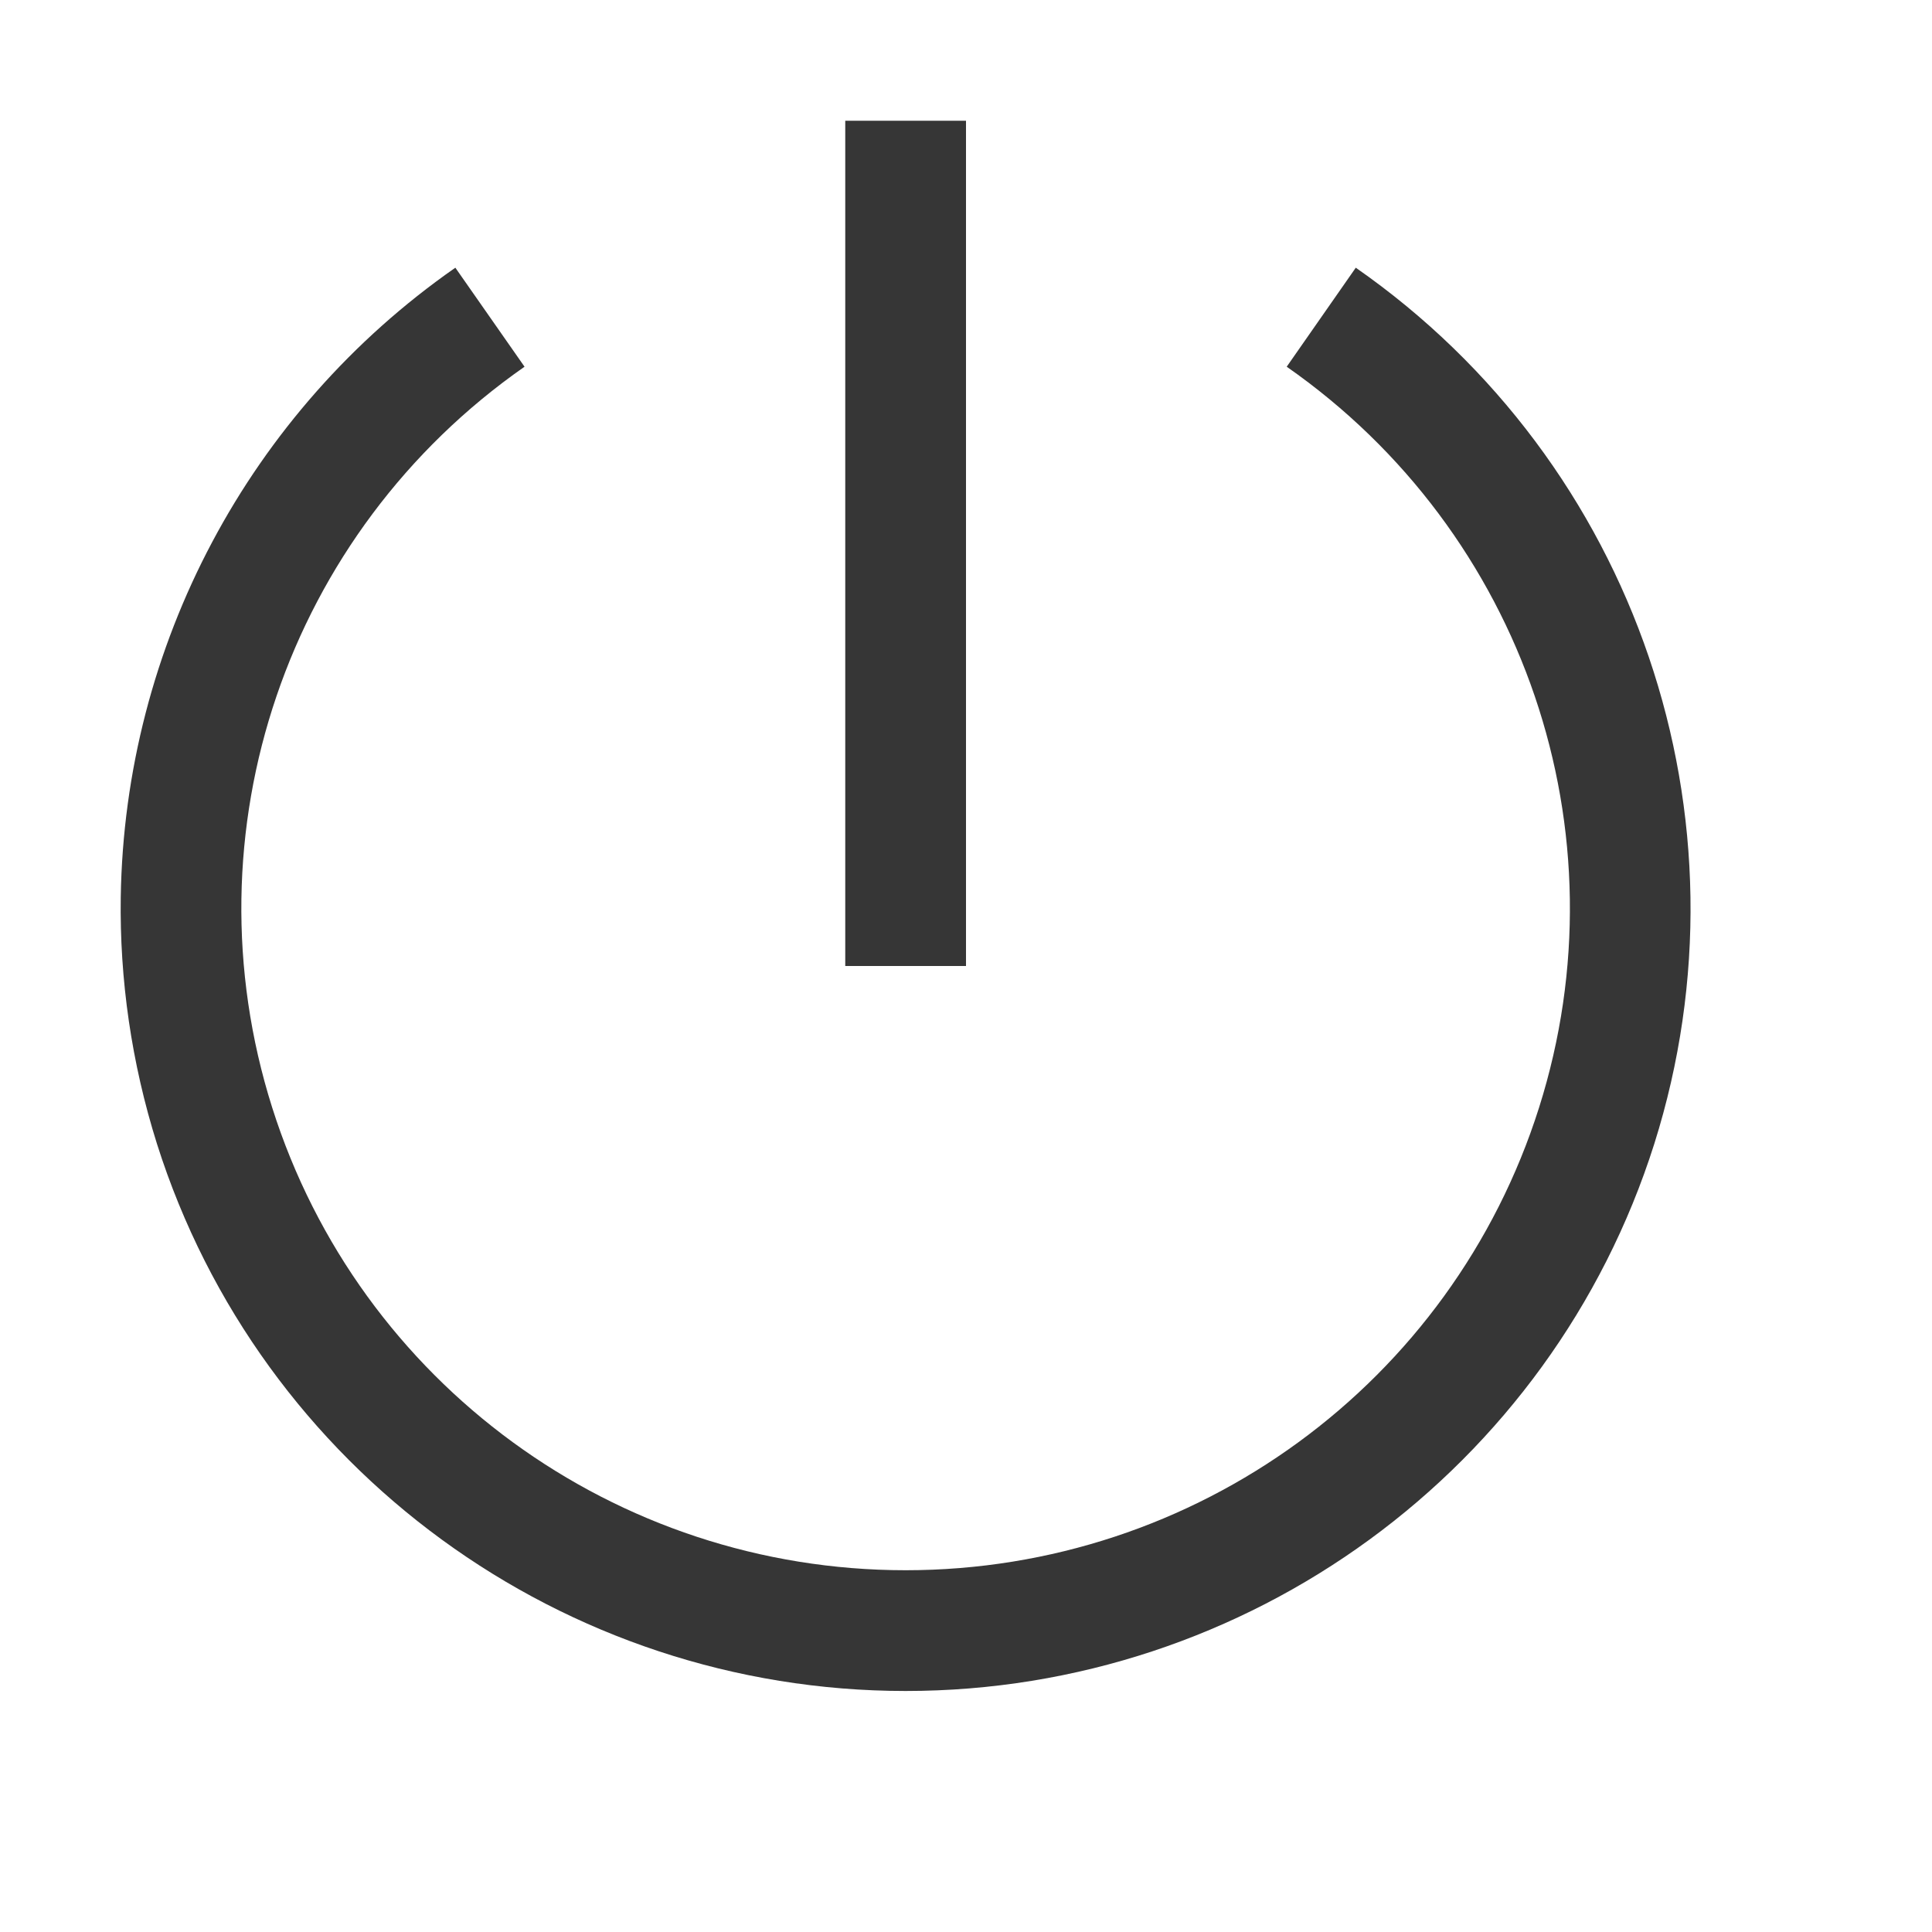
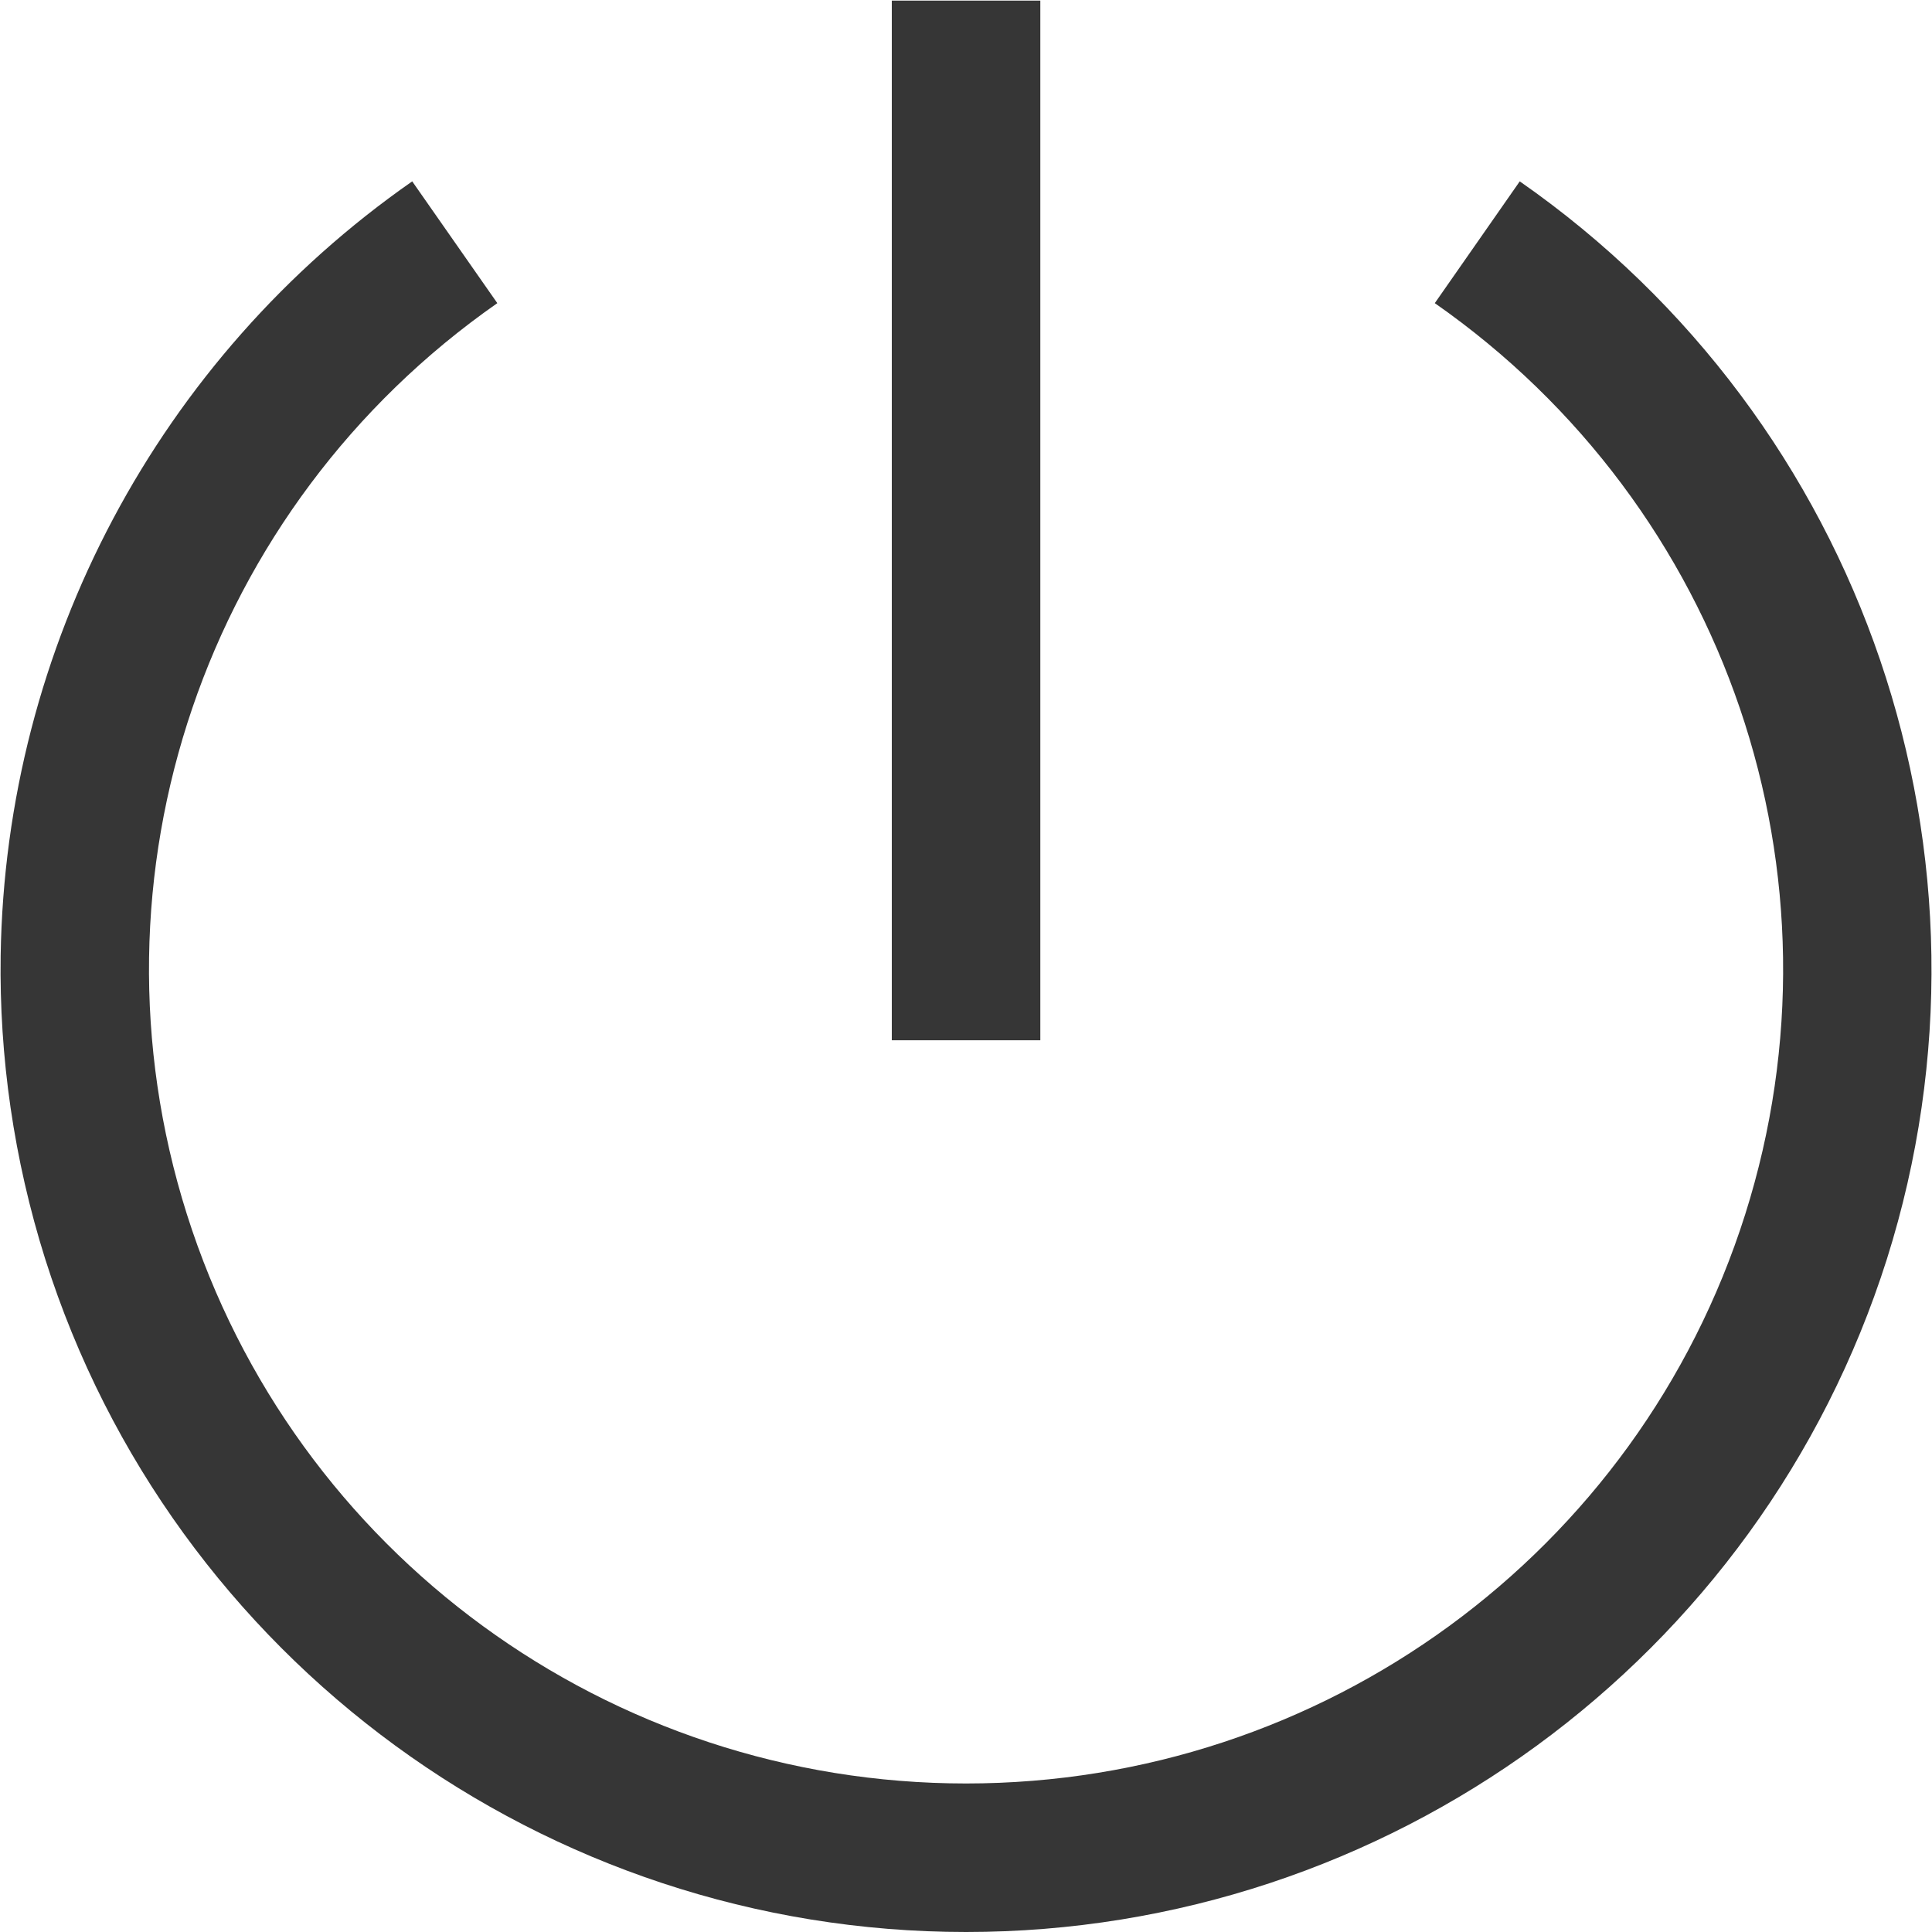
- <svg xmlns="http://www.w3.org/2000/svg" width="16" height="16" version="1.1">
-   <g fill="#363636">
-     <path d="m1 7.43c-0.01 0.68 0.088 1.37 0.3 2.043 0.854 2.696 3.366 4.531 6.2 4.531s5.346-1.835 6.2-4.531a6.47 6.47 0 0 0-2.472-7.256l-0.572 0.82c1.968 1.374 2.812 3.853 2.09 6.135s-2.843 3.832-5.246 3.832-4.524-1.55-5.246-3.832 0.122-4.761 2.09-6.135l-0.573-0.82a6.477 6.477 0 0 0-2.771 5.213z" />
-     <path d="m7 1v7h1v-7z" />
+ <svg xmlns="http://www.w3.org/2000/svg" width="16" height="16" version="1.1" id="svg2">
+   <defs id="defs2" />
+   <g fill="#363636" id="g2" transform="matrix(1.230003,0,0,1.230003,-1.224544,-1.224963)">
+     <path d="m 1,7.43 c -0.01,0.68 0.088,1.37 0.3,2.043 0.854,2.696 3.366,4.531 6.2,4.531 2.834,0 5.346,-1.835 6.2,-4.531 A 6.47,6.47 0 0 0 11.228,2.217 l -0.572,0.82 c 1.968,1.374 2.812,3.853 2.09,6.135 -0.722,2.282 -2.843,3.832 -5.246,3.832 -2.403,0 -4.524,-1.55 -5.246,-3.832 C 1.532,6.89 2.376,4.411 4.344,3.037 L 3.771,2.217 A 6.477,6.477 0 0 0 1,7.43 Z" id="path1" />
+     <path d="M 7,1 V 8 H 8 V 1 Z" id="path2" />
  </g>
</svg>
